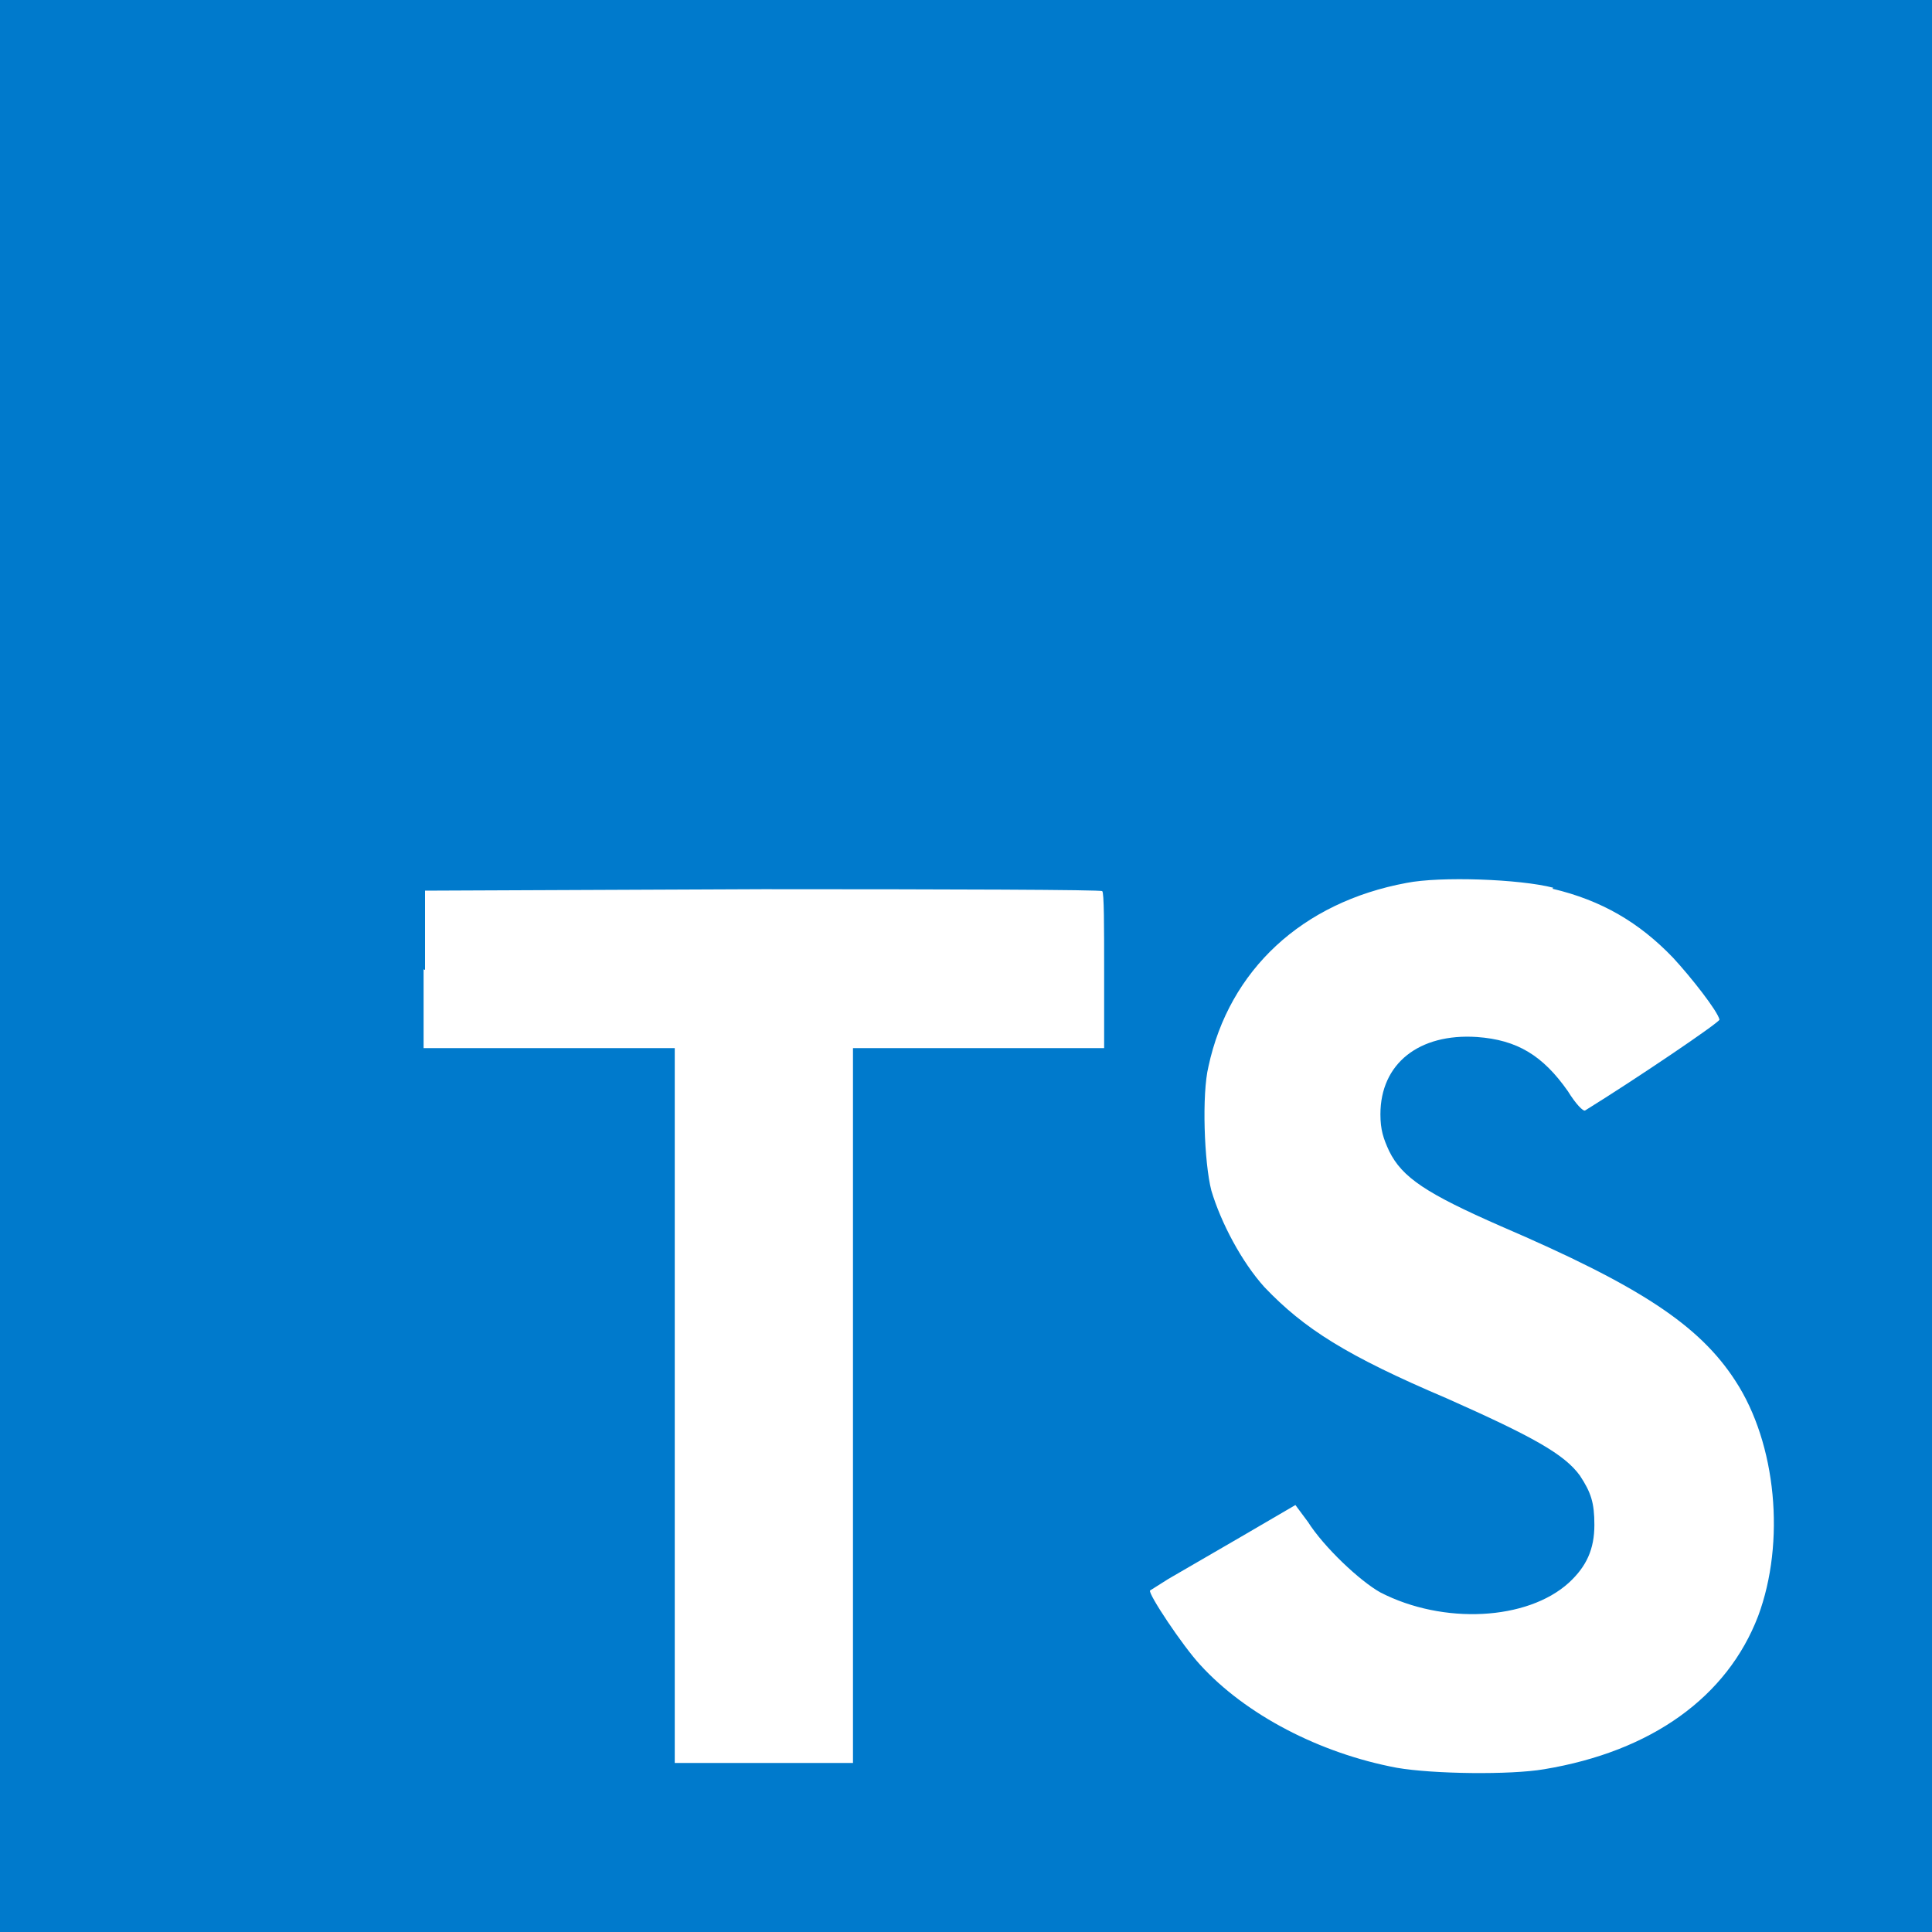
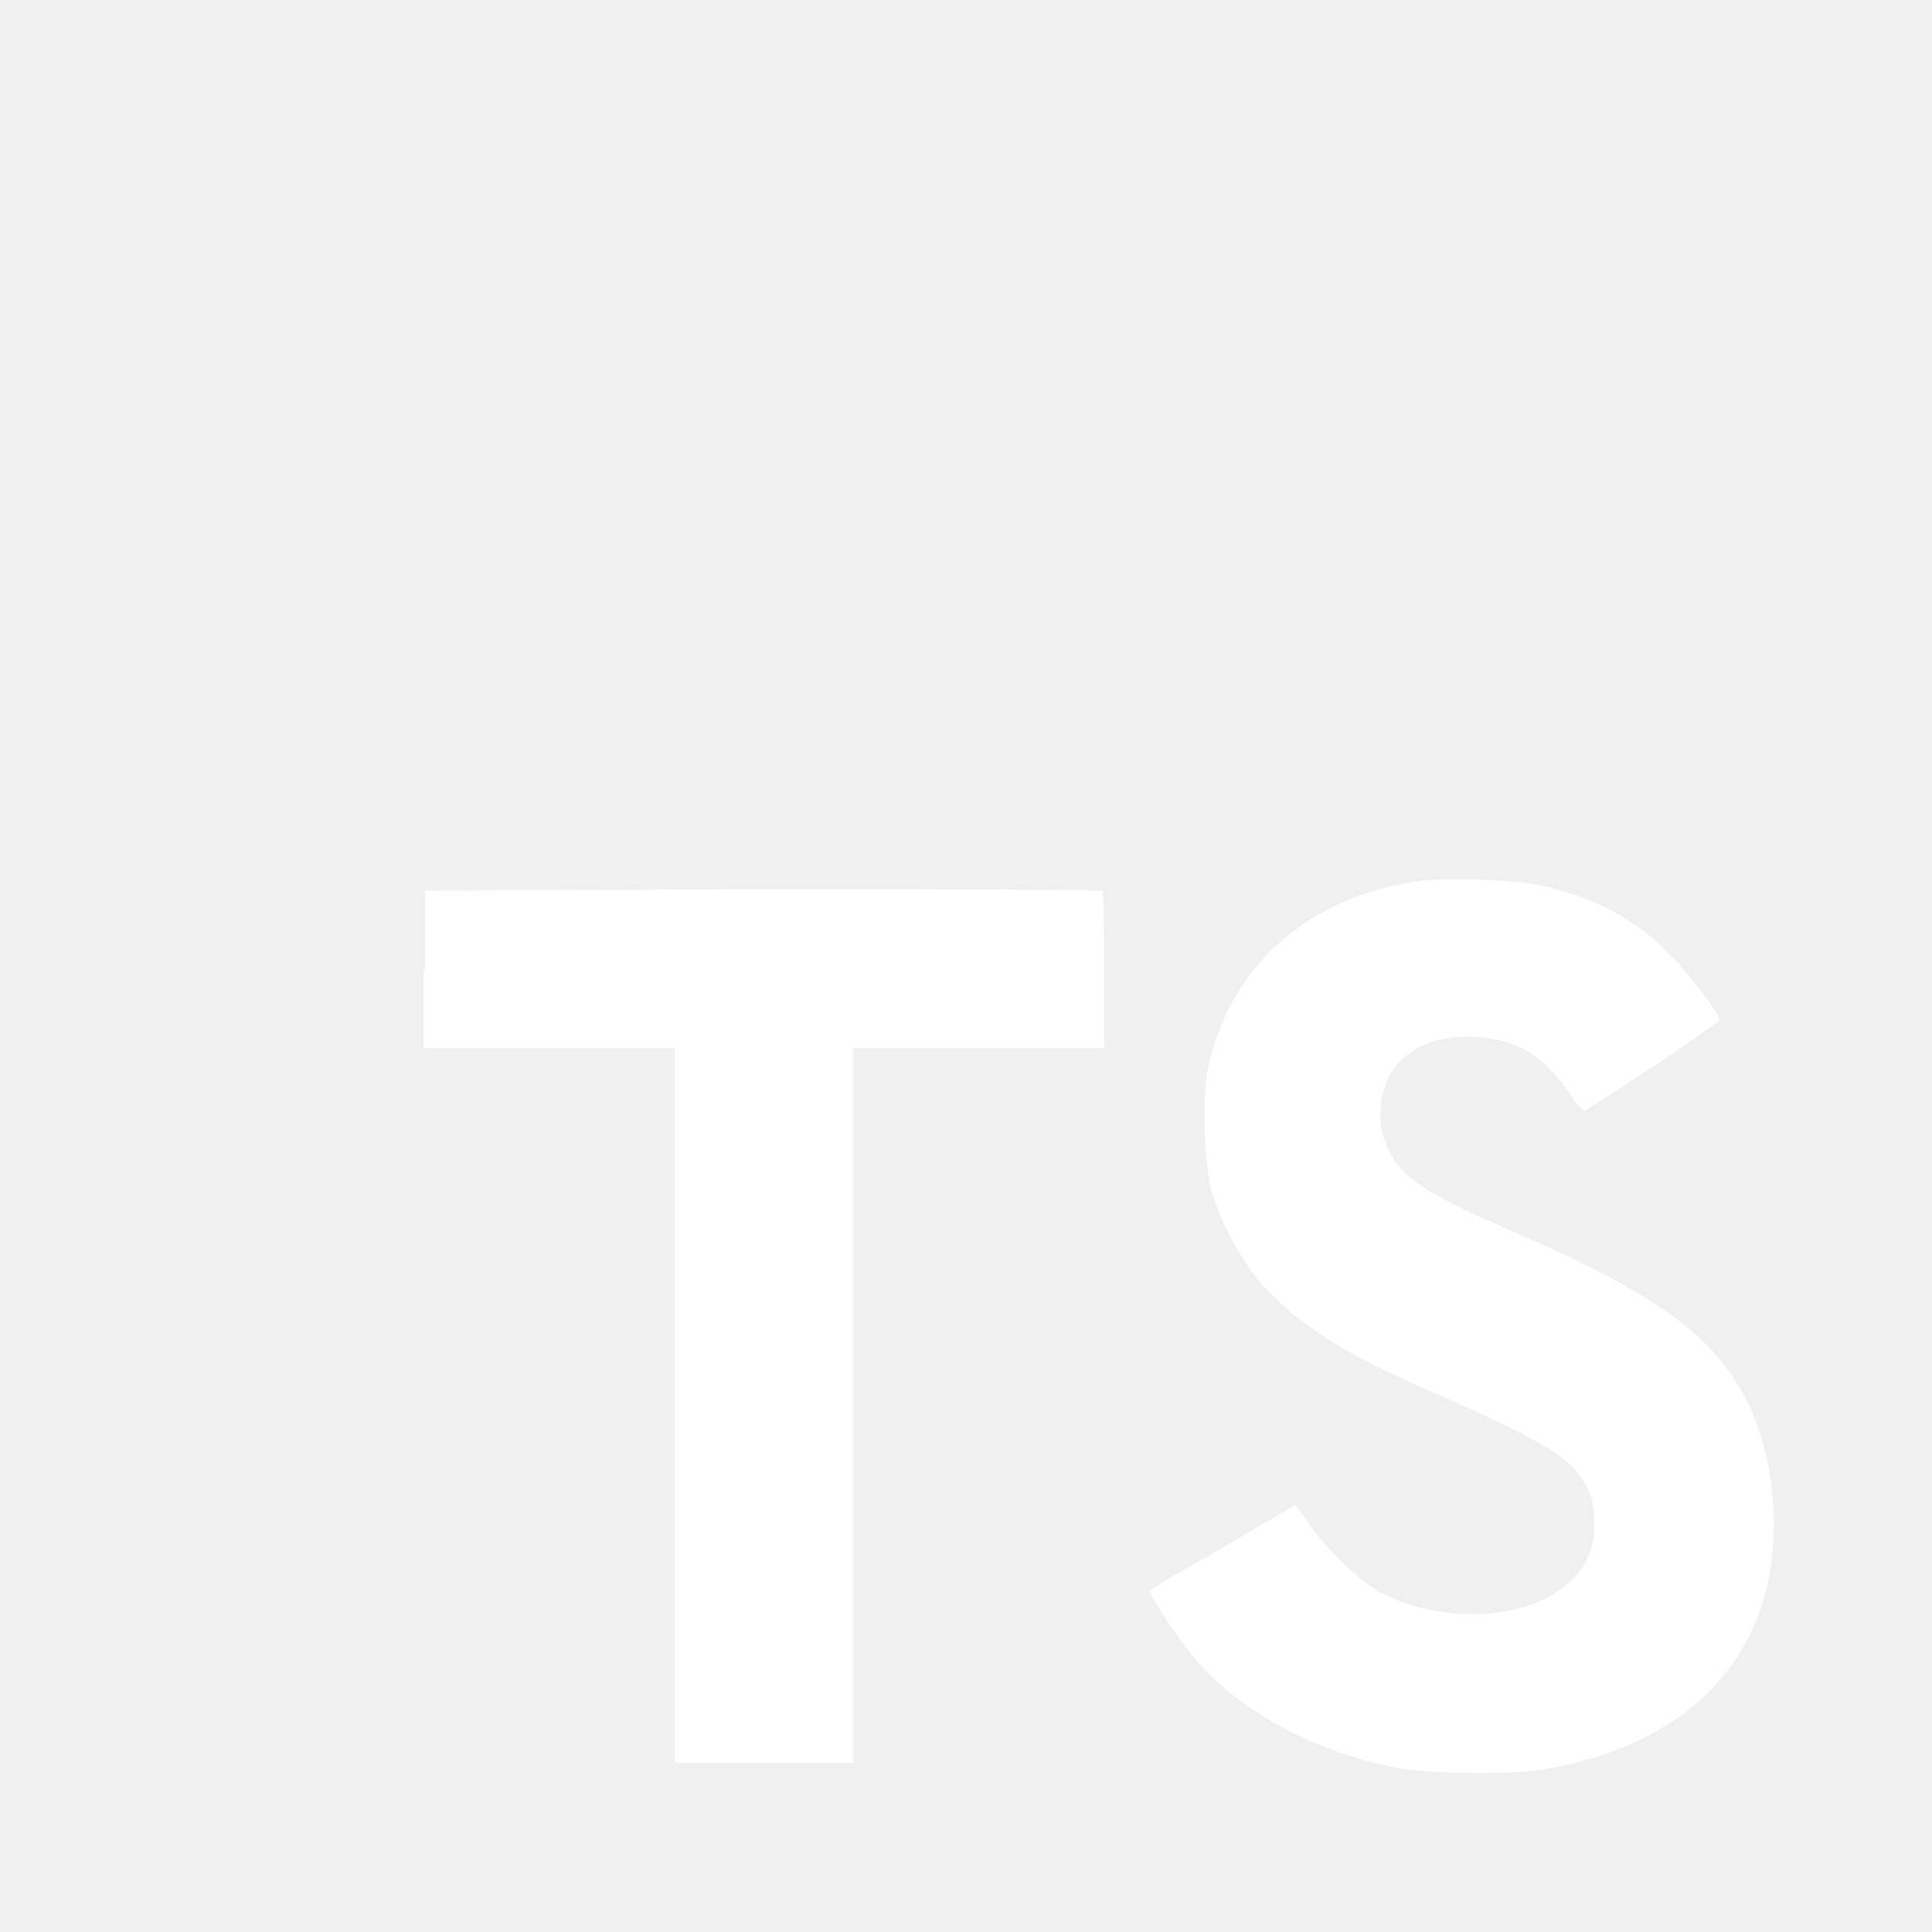
- <svg xmlns="http://www.w3.org/2000/svg" id="Layer_1" viewBox="0 0 400 400" width="2500" height="2500">
-   <style>.st0{fill:#007acc}.st1{fill:#fff}</style>
-   <path class="st0" d="M0 200V0h400v400H0" />
-   <path class="st1" d="M87.7 200.7V217h52v148h36.9V217h52v-16c0-9 0-16.3-.4-16.5 0-.3-31.7-.4-70.2-.4l-70 .3v16.4l-.3-.1zM321.4 184c10.2 2.4 18 7 25 14.3 3.7 4 9.2 11 9.6 12.8 0 .6-17.3 12.3-27.8 18.8-.4.3-2-1.4-3.6-4-5.2-7.4-10.5-10.6-18.8-11.2-12-.8-20 5.5-20 16 0 3.2.6 5 1.8 7.6 2.7 5.5 7.7 8.8 23.2 15.6 28.6 12.3 41 20.4 48.5 32 8.5 13 10.4 33.4 4.7 48.7-6.4 16.7-22 28-44.3 31.7-7 1.2-23 1-30.5-.3-16-3-31.3-11-40.7-21.3-3.7-4-10.8-14.7-10.4-15.4l3.8-2.4 15-8.7 11.3-6.6 2.6 3.5c3.3 5.2 10.7 12.2 15 14.6 13 6.7 30.4 5.8 39-2 3.7-3.4 5.3-7 5.3-12 0-4.6-.7-6.7-3-10.2-3.2-4.4-9.6-8-27.6-16-20.7-8.8-29.5-14.4-37.7-23-4.7-5.2-9-13.3-11-20-1.5-5.8-2-20-.6-25.7 4.3-20 19.4-34 41-38 7-1.4 23.5-.8 30.4 1l-.2.2z" />
+ <svg xmlns="http://www.w3.org/2000/svg" id="Layer_1" version="1.1" viewBox="0 0 2500 2500">
+   <defs>
+     <style>
+       .st0, .st1 {
+         fill: #fff;
+       }
+ 
+       .st1 {
+         display: none;
+       }
+     </style>
+   </defs>
+   <path class="st1" d="M0,1250V0h2500v2500H0" />
+   <path class="st0" d="M548.12,1254.37v101.88h325v925h230.63v-925h325v-100c0-56.25,0-101.88-2.5-103.12,0-1.88-198.12-2.5-438.75-2.5l-437.5,1.88v102.5l-1.88-.63h0ZM2008.75,1150c63.75,15,112.5,43.75,156.25,89.38,23.13,25,57.5,68.75,60,80,0,3.75-108.12,76.88-173.75,117.5-2.5,1.88-12.5-8.75-22.5-25-32.5-46.25-65.62-66.25-117.5-70-75-5-125,34.38-125,100,0,20,3.75,31.25,11.25,47.5,16.88,34.38,48.13,55,145,97.5,178.75,76.87,256.25,127.5,303.12,200,53.12,81.25,65,208.75,29.38,304.38-40,104.38-137.5,175-276.87,198.13-43.75,7.5-143.75,6.25-190.62-1.87-100-18.75-195.62-68.75-254.37-133.12-23.12-25-67.5-91.88-65-96.25l23.75-15,93.75-54.38,70.62-41.25,16.25,21.88c20.62,32.5,66.88,76.25,93.75,91.25,81.25,41.88,190,36.25,243.75-12.5,23.13-21.25,33.12-43.75,33.12-75,0-28.75-4.38-41.88-18.75-63.75-20-27.5-60-50-172.5-100-129.38-55-184.38-90-235.63-143.75-29.38-32.5-56.25-83.13-68.75-125-9.38-36.25-12.5-125-3.75-160.62,26.88-125,121.25-212.5,256.25-237.5,43.75-8.75,146.88-5,190,6.25l-1.25,1.25h0Z" />
</svg>
